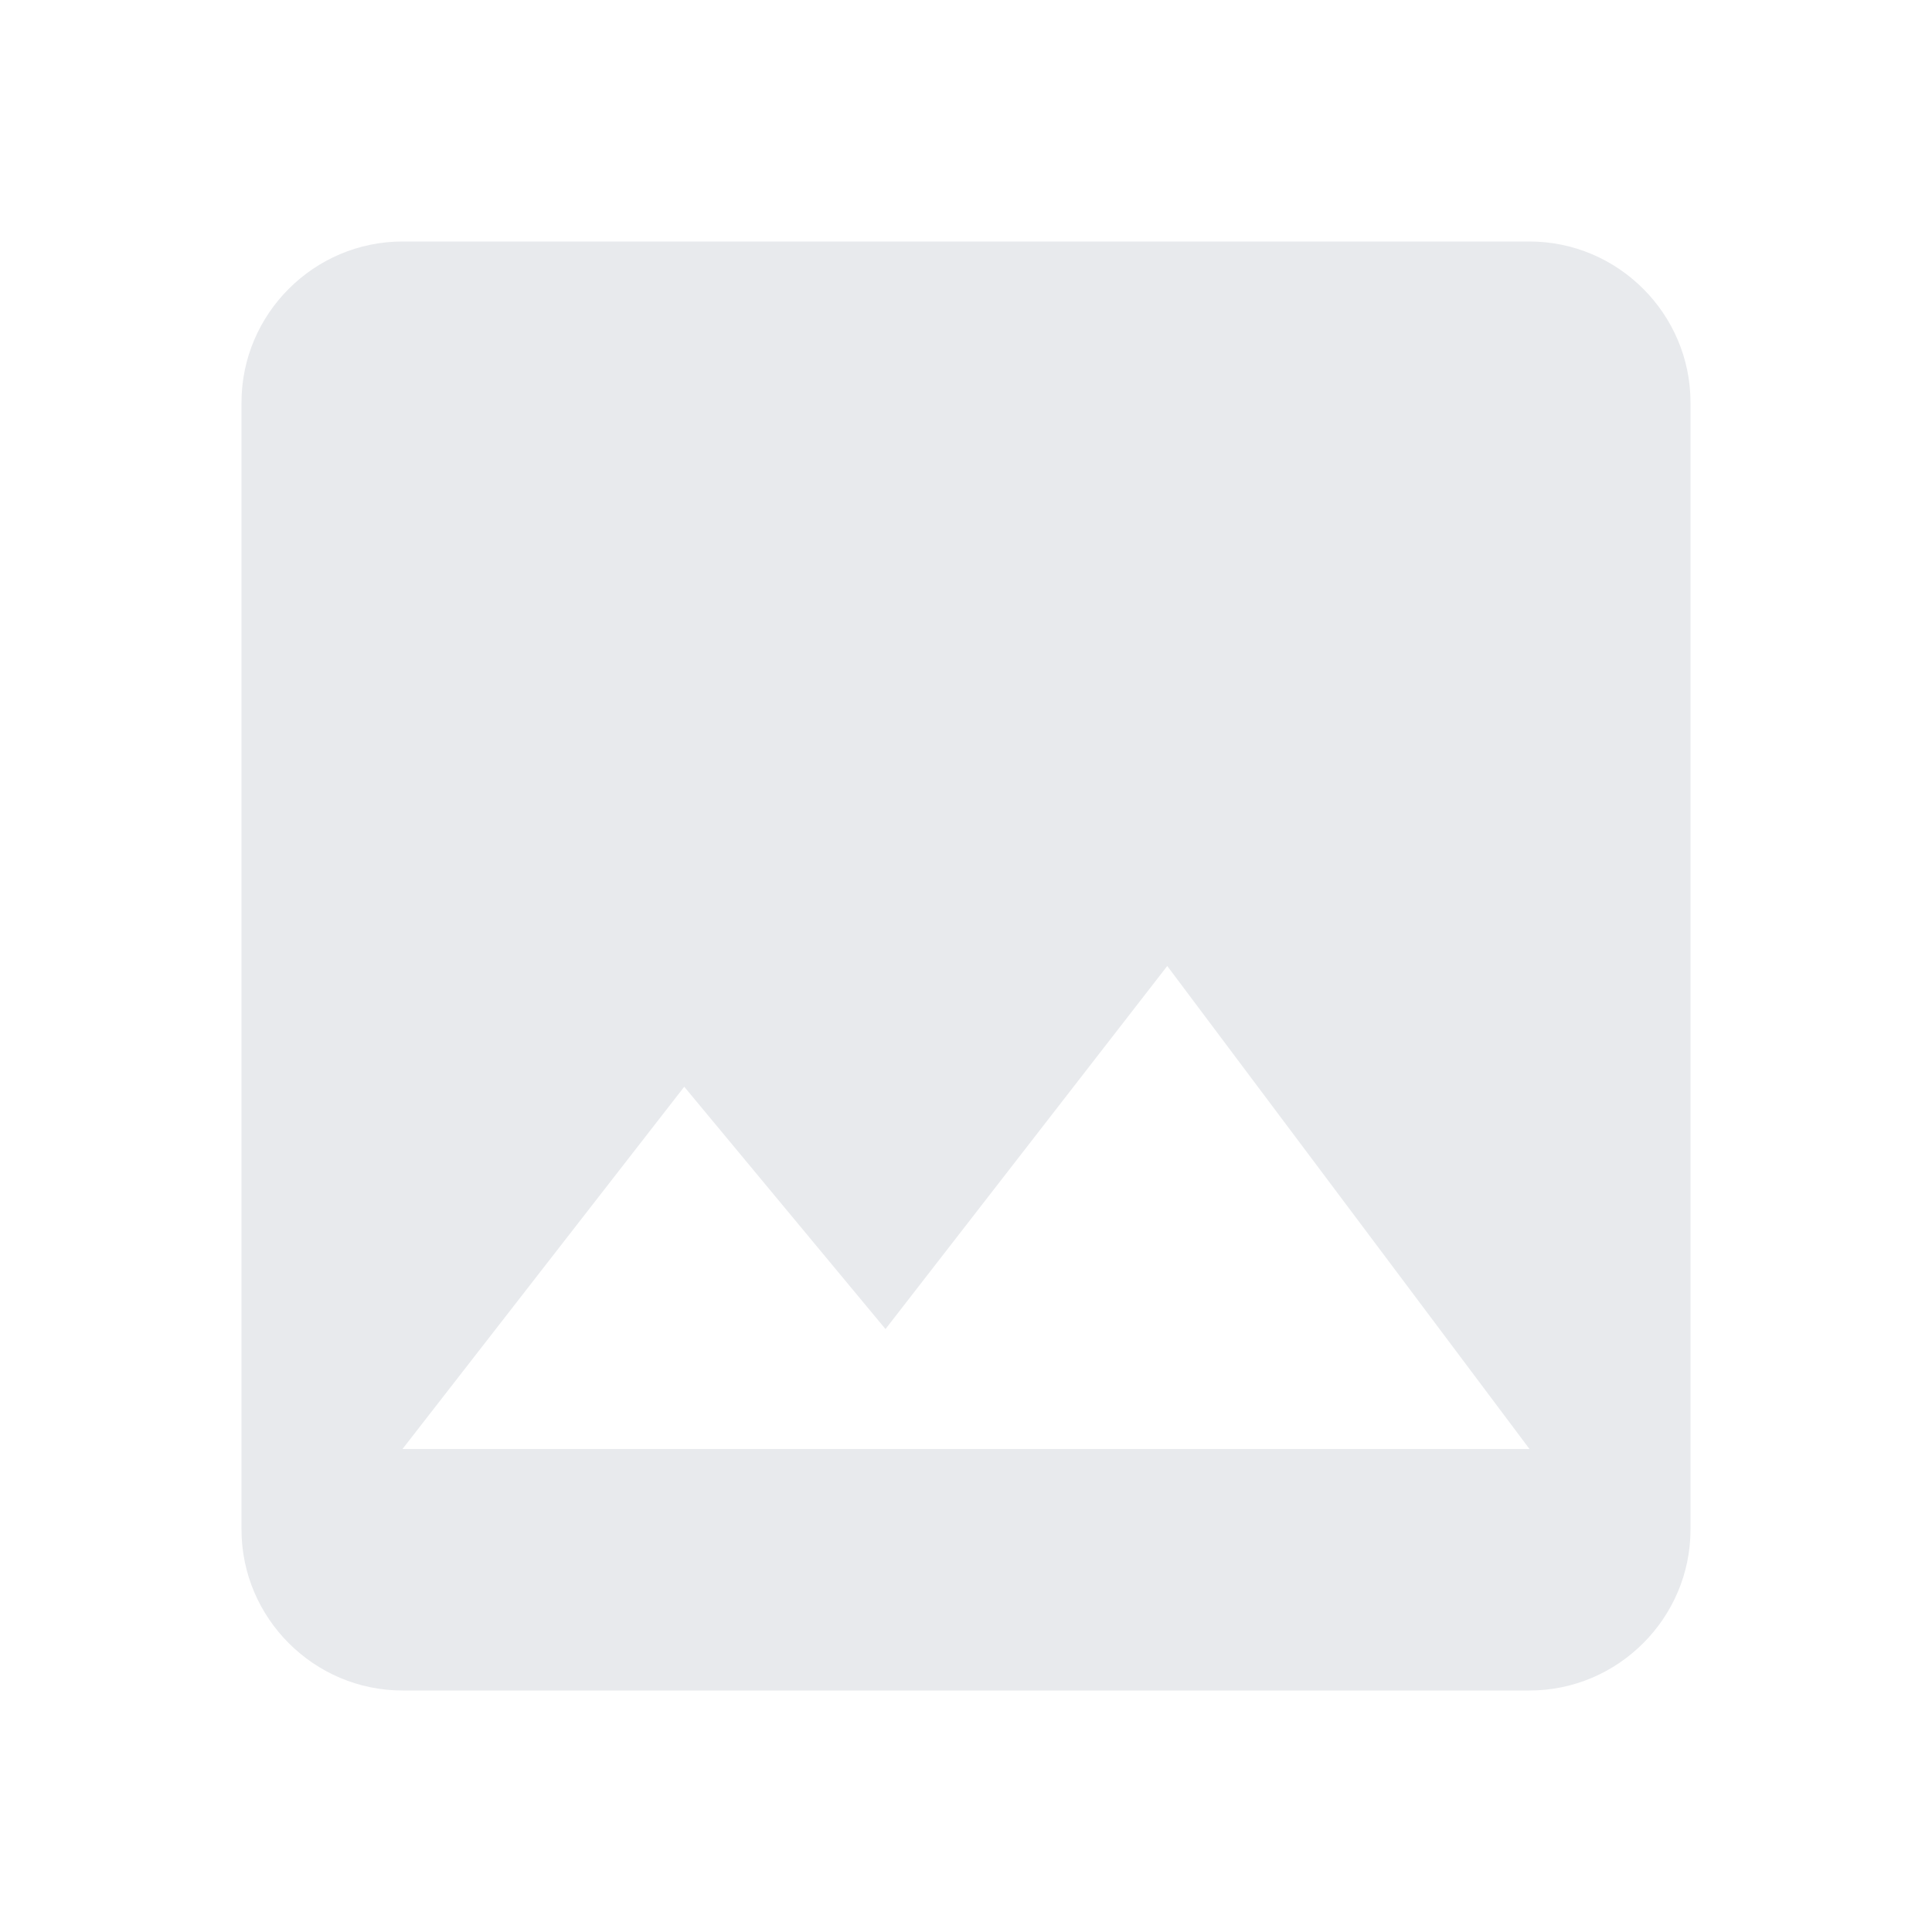
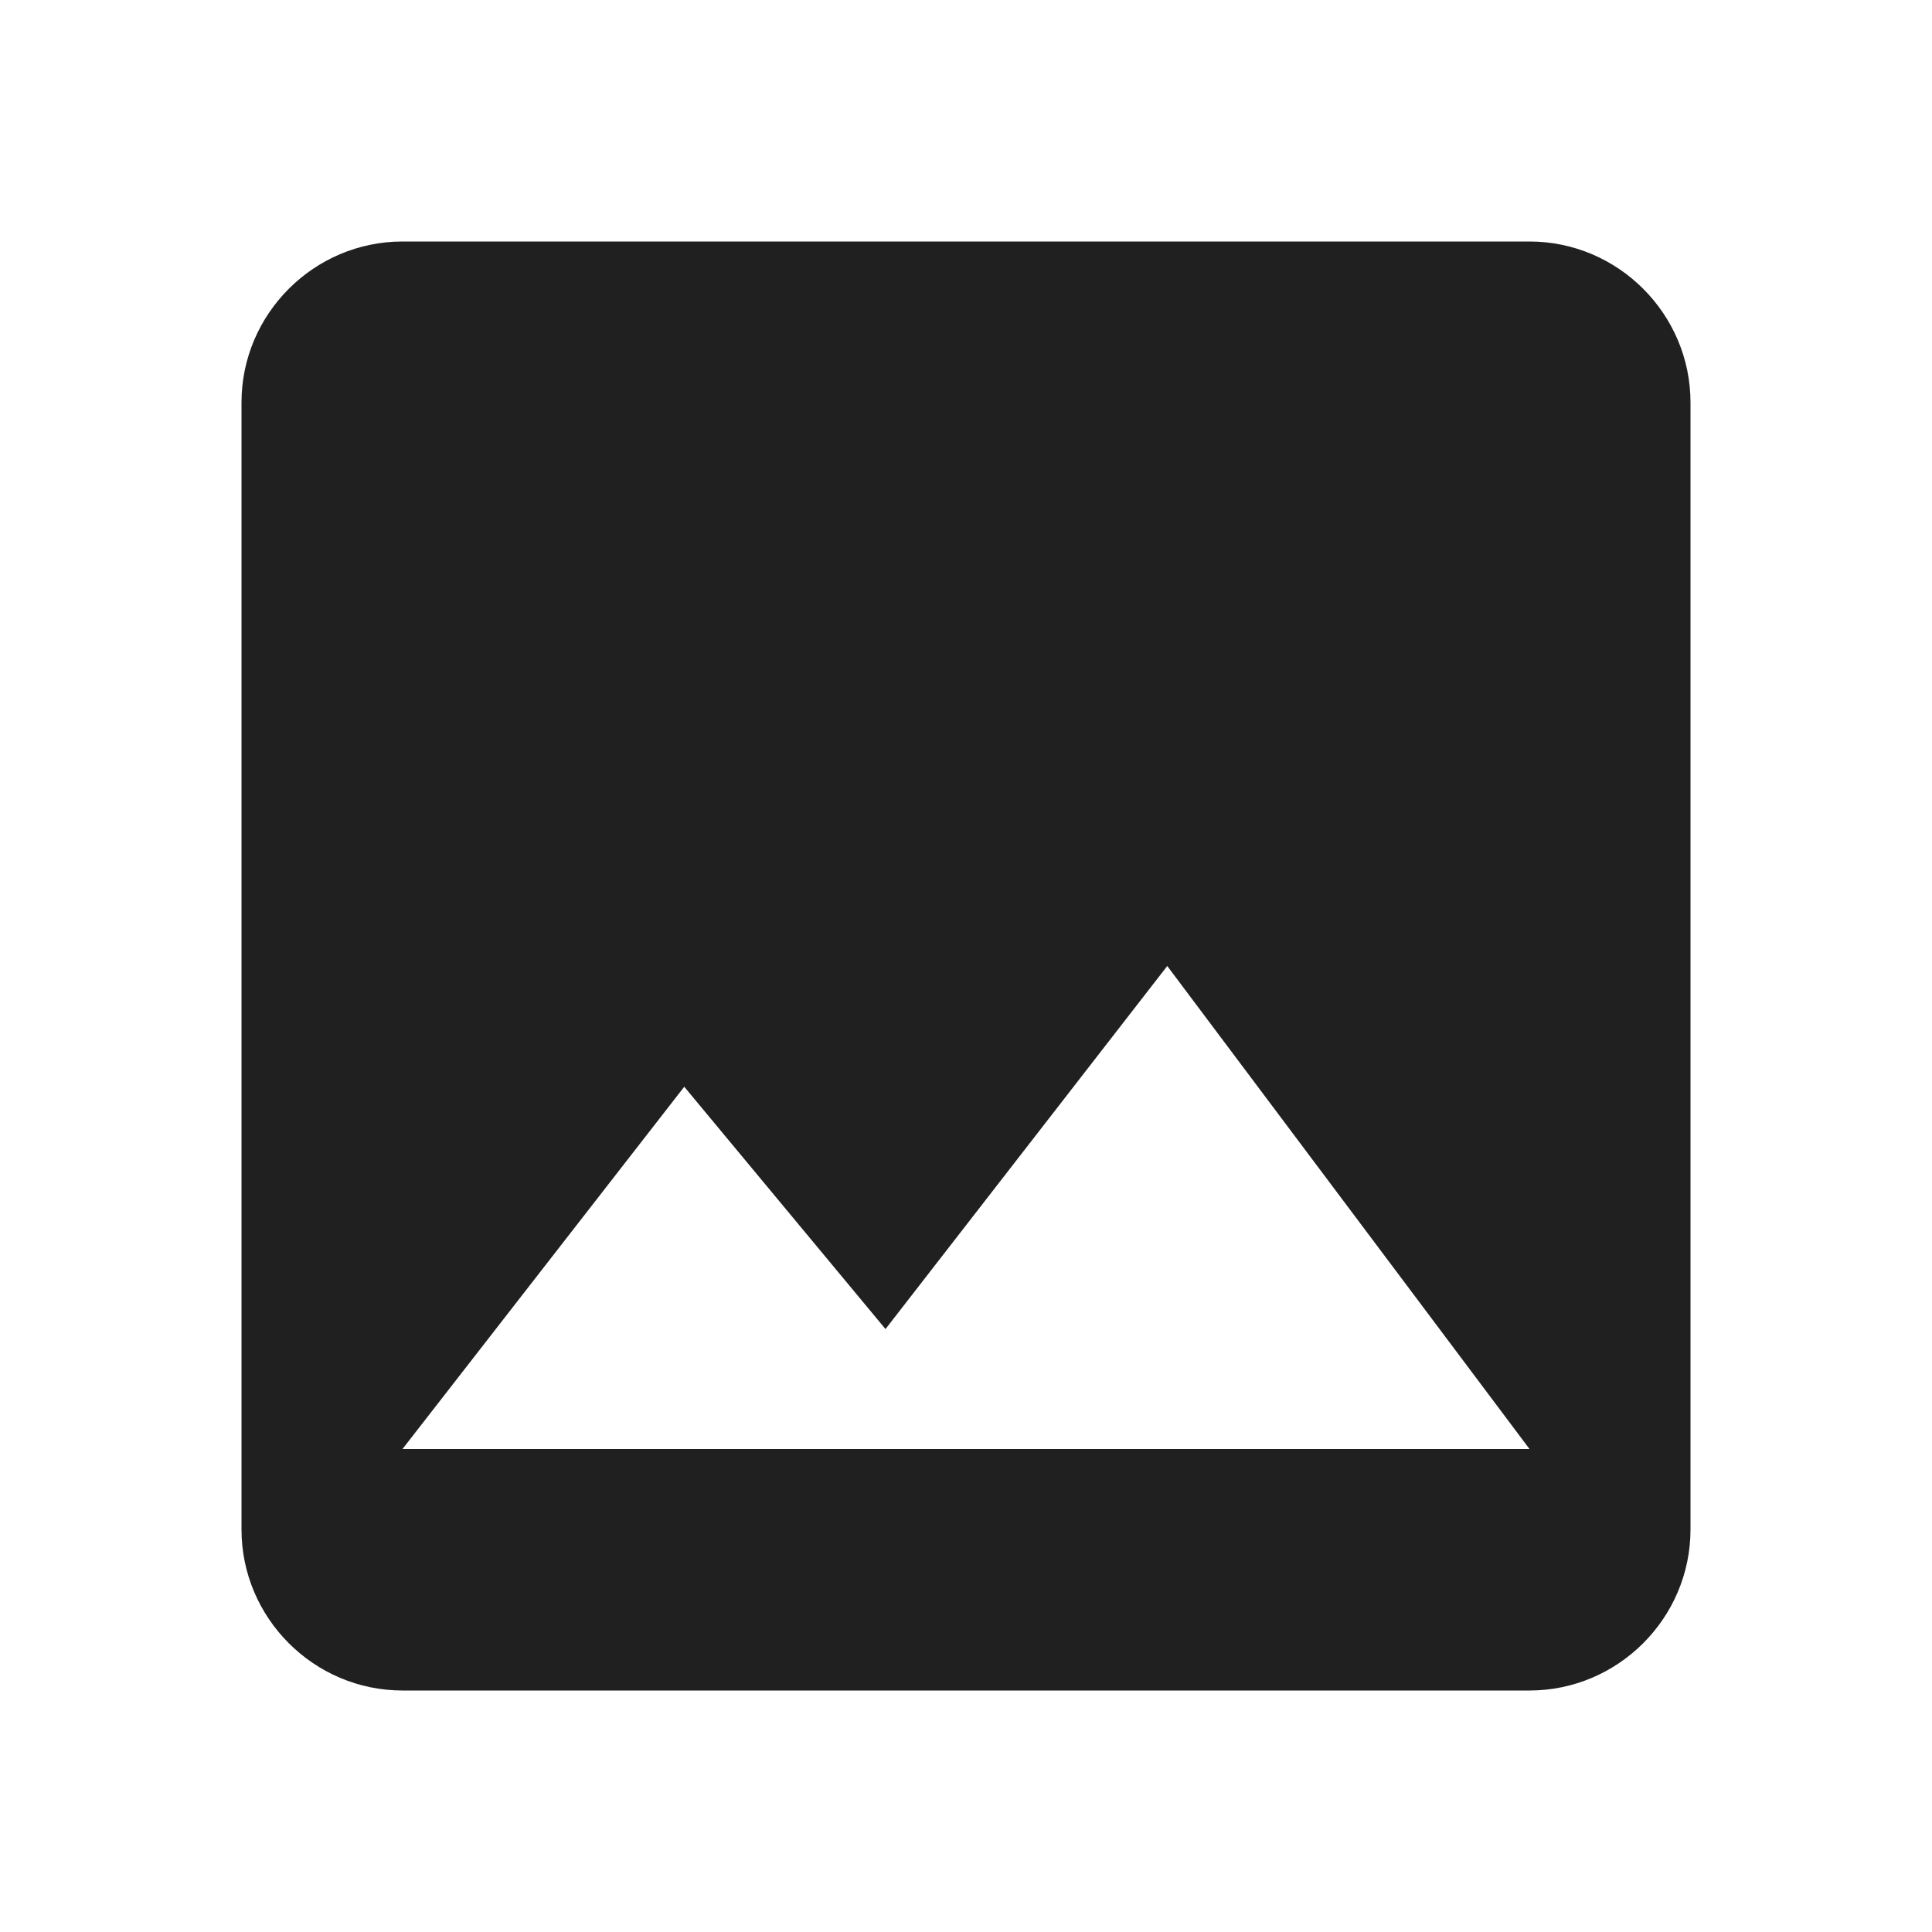
- <svg xmlns="http://www.w3.org/2000/svg" height="24px" viewBox="0 0 24 24" width="24px" fill="#e8eaed">
+ <svg xmlns="http://www.w3.org/2000/svg" height="24px" viewBox="0 0 24 24" width="24px" fill="rgb(32, 32, 32)">
  <path d="M0 0h24v24H0z" fill="none" />
  <path d="M21 19V5c0-1.1-.9-2-2-2H5c-1.1 0-2 .9-2 2v14c0 1.1.9 2 2 2h14c1.1 0 2-.9 2-2zM8.5 13.5l2.5 3.01L14.5 12l4.5 6H5l3.5-4.5z" />
</svg>
